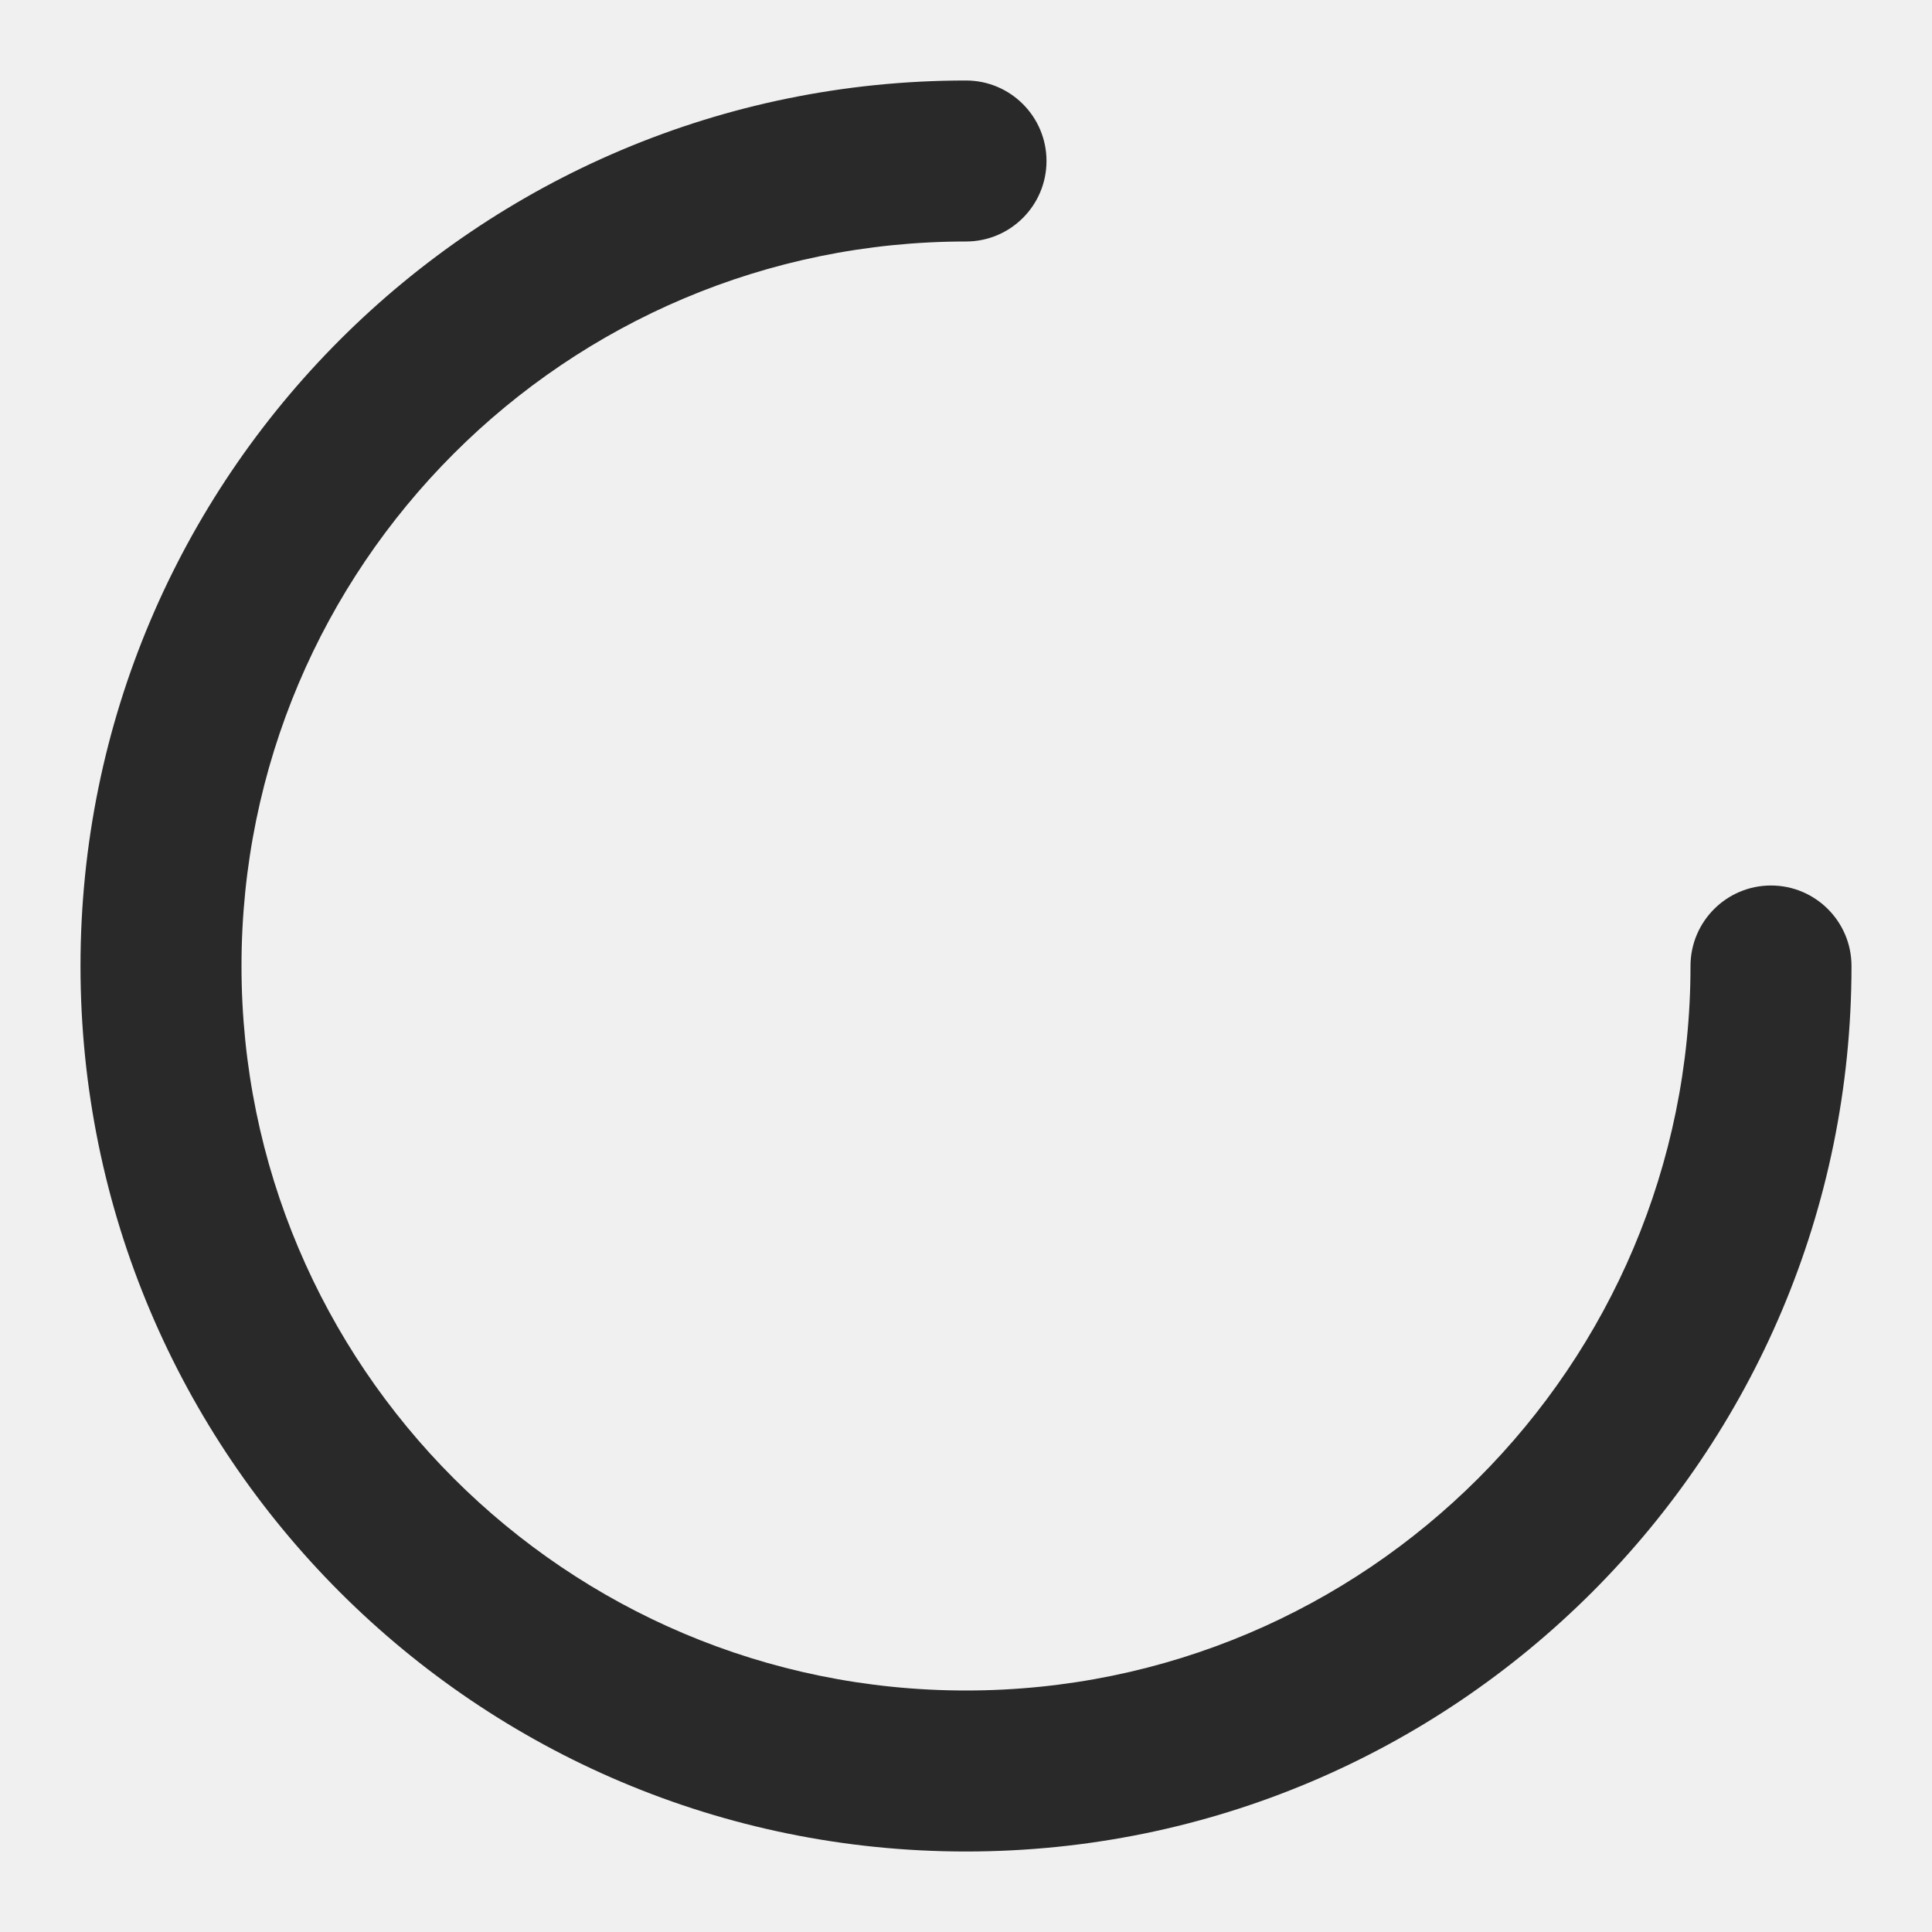
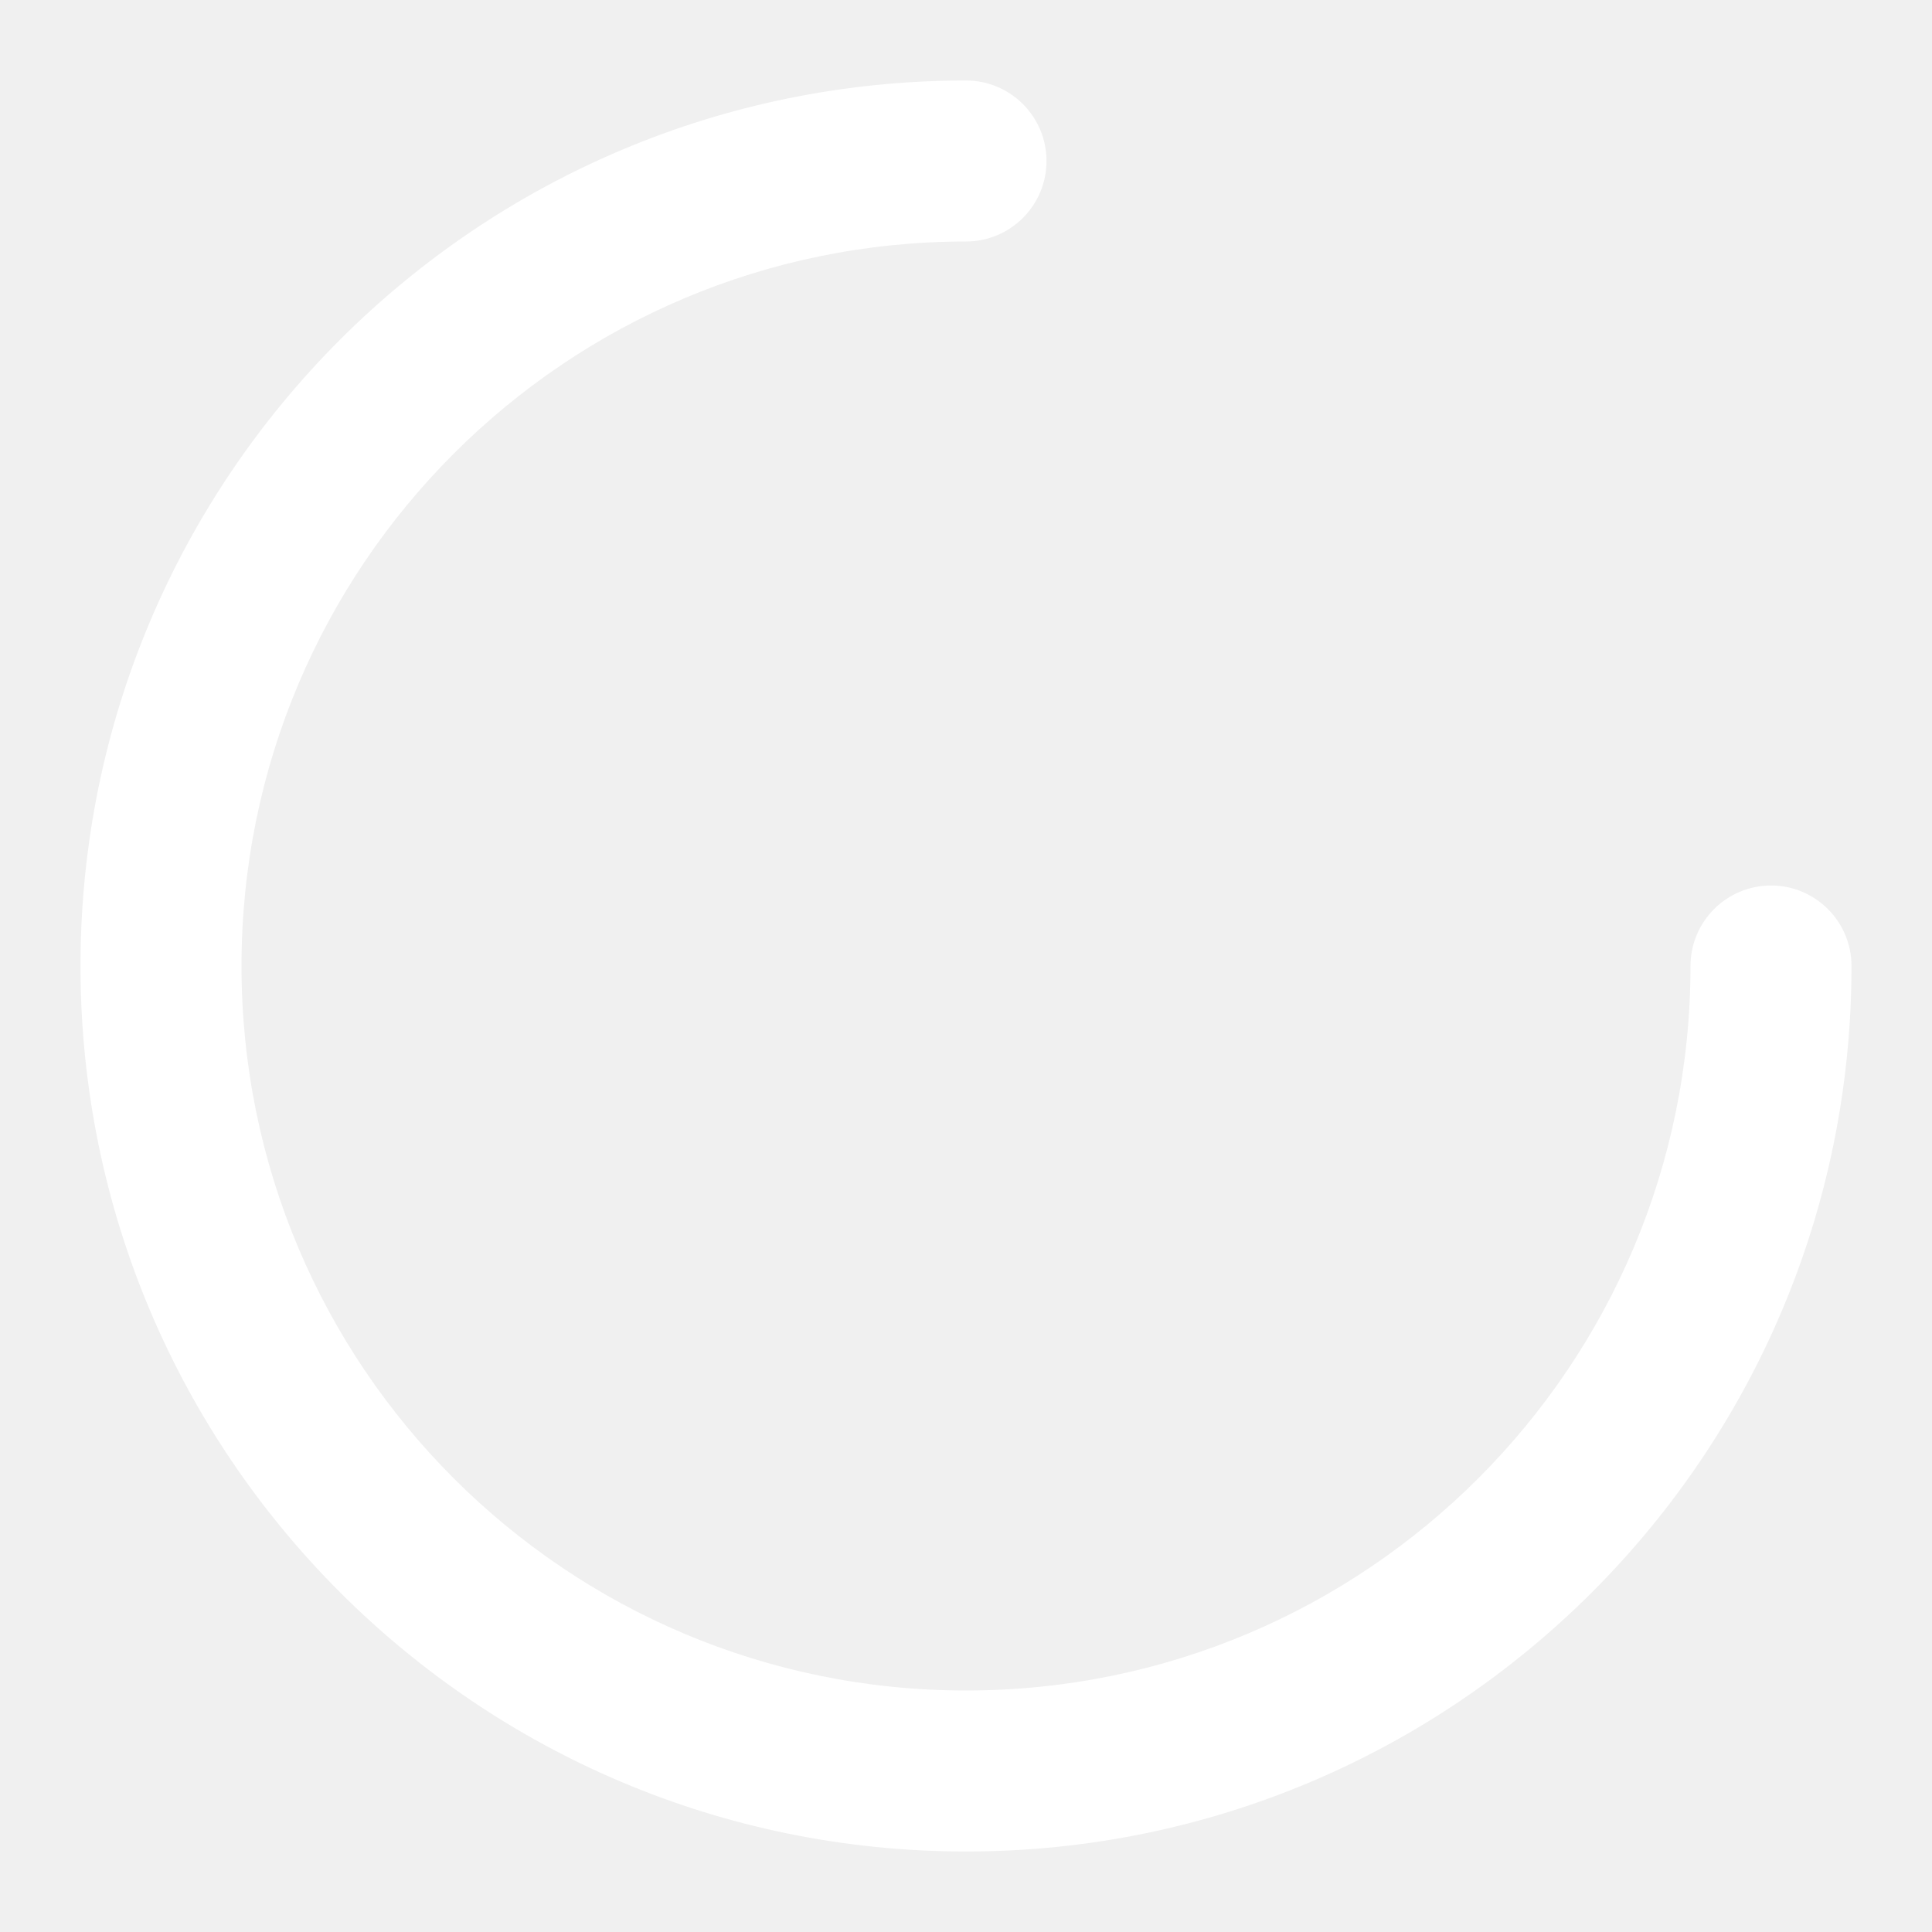
<svg xmlns="http://www.w3.org/2000/svg" width="24" height="24" viewBox="0 0 24 24" fill="none">
-   <path fill-rule="evenodd" clip-rule="evenodd" d="M12 3C7.029 3 3 7.029 3 12C3 16.971 7.029 21 12 21C16.971 21 21 16.971 21 12C21 11.448 21.448 11 22 11C22.552 11 23 11.448 23 12C23 18.075 18.075 23 12 23C5.925 23 1 18.075 1 12C1 5.925 5.925 1 12 1C12.552 1 13 1.448 13 2C13 2.552 12.552 3 12 3Z" fill="#292929" />
+   <path fill-rule="evenodd" clip-rule="evenodd" d="M12 3C7.029 3 3 7.029 3 12C3 16.971 7.029 21 12 21C16.971 21 21 16.971 21 12C21 11.448 21.448 11 22 11C22.552 11 23 11.448 23 12C23 18.075 18.075 23 12 23C5.925 23 1 18.075 1 12C1 5.925 5.925 1 12 1C12.552 1 13 1.448 13 2C13 2.552 12.552 3 12 3Z" fill="#fff" />
</svg>
